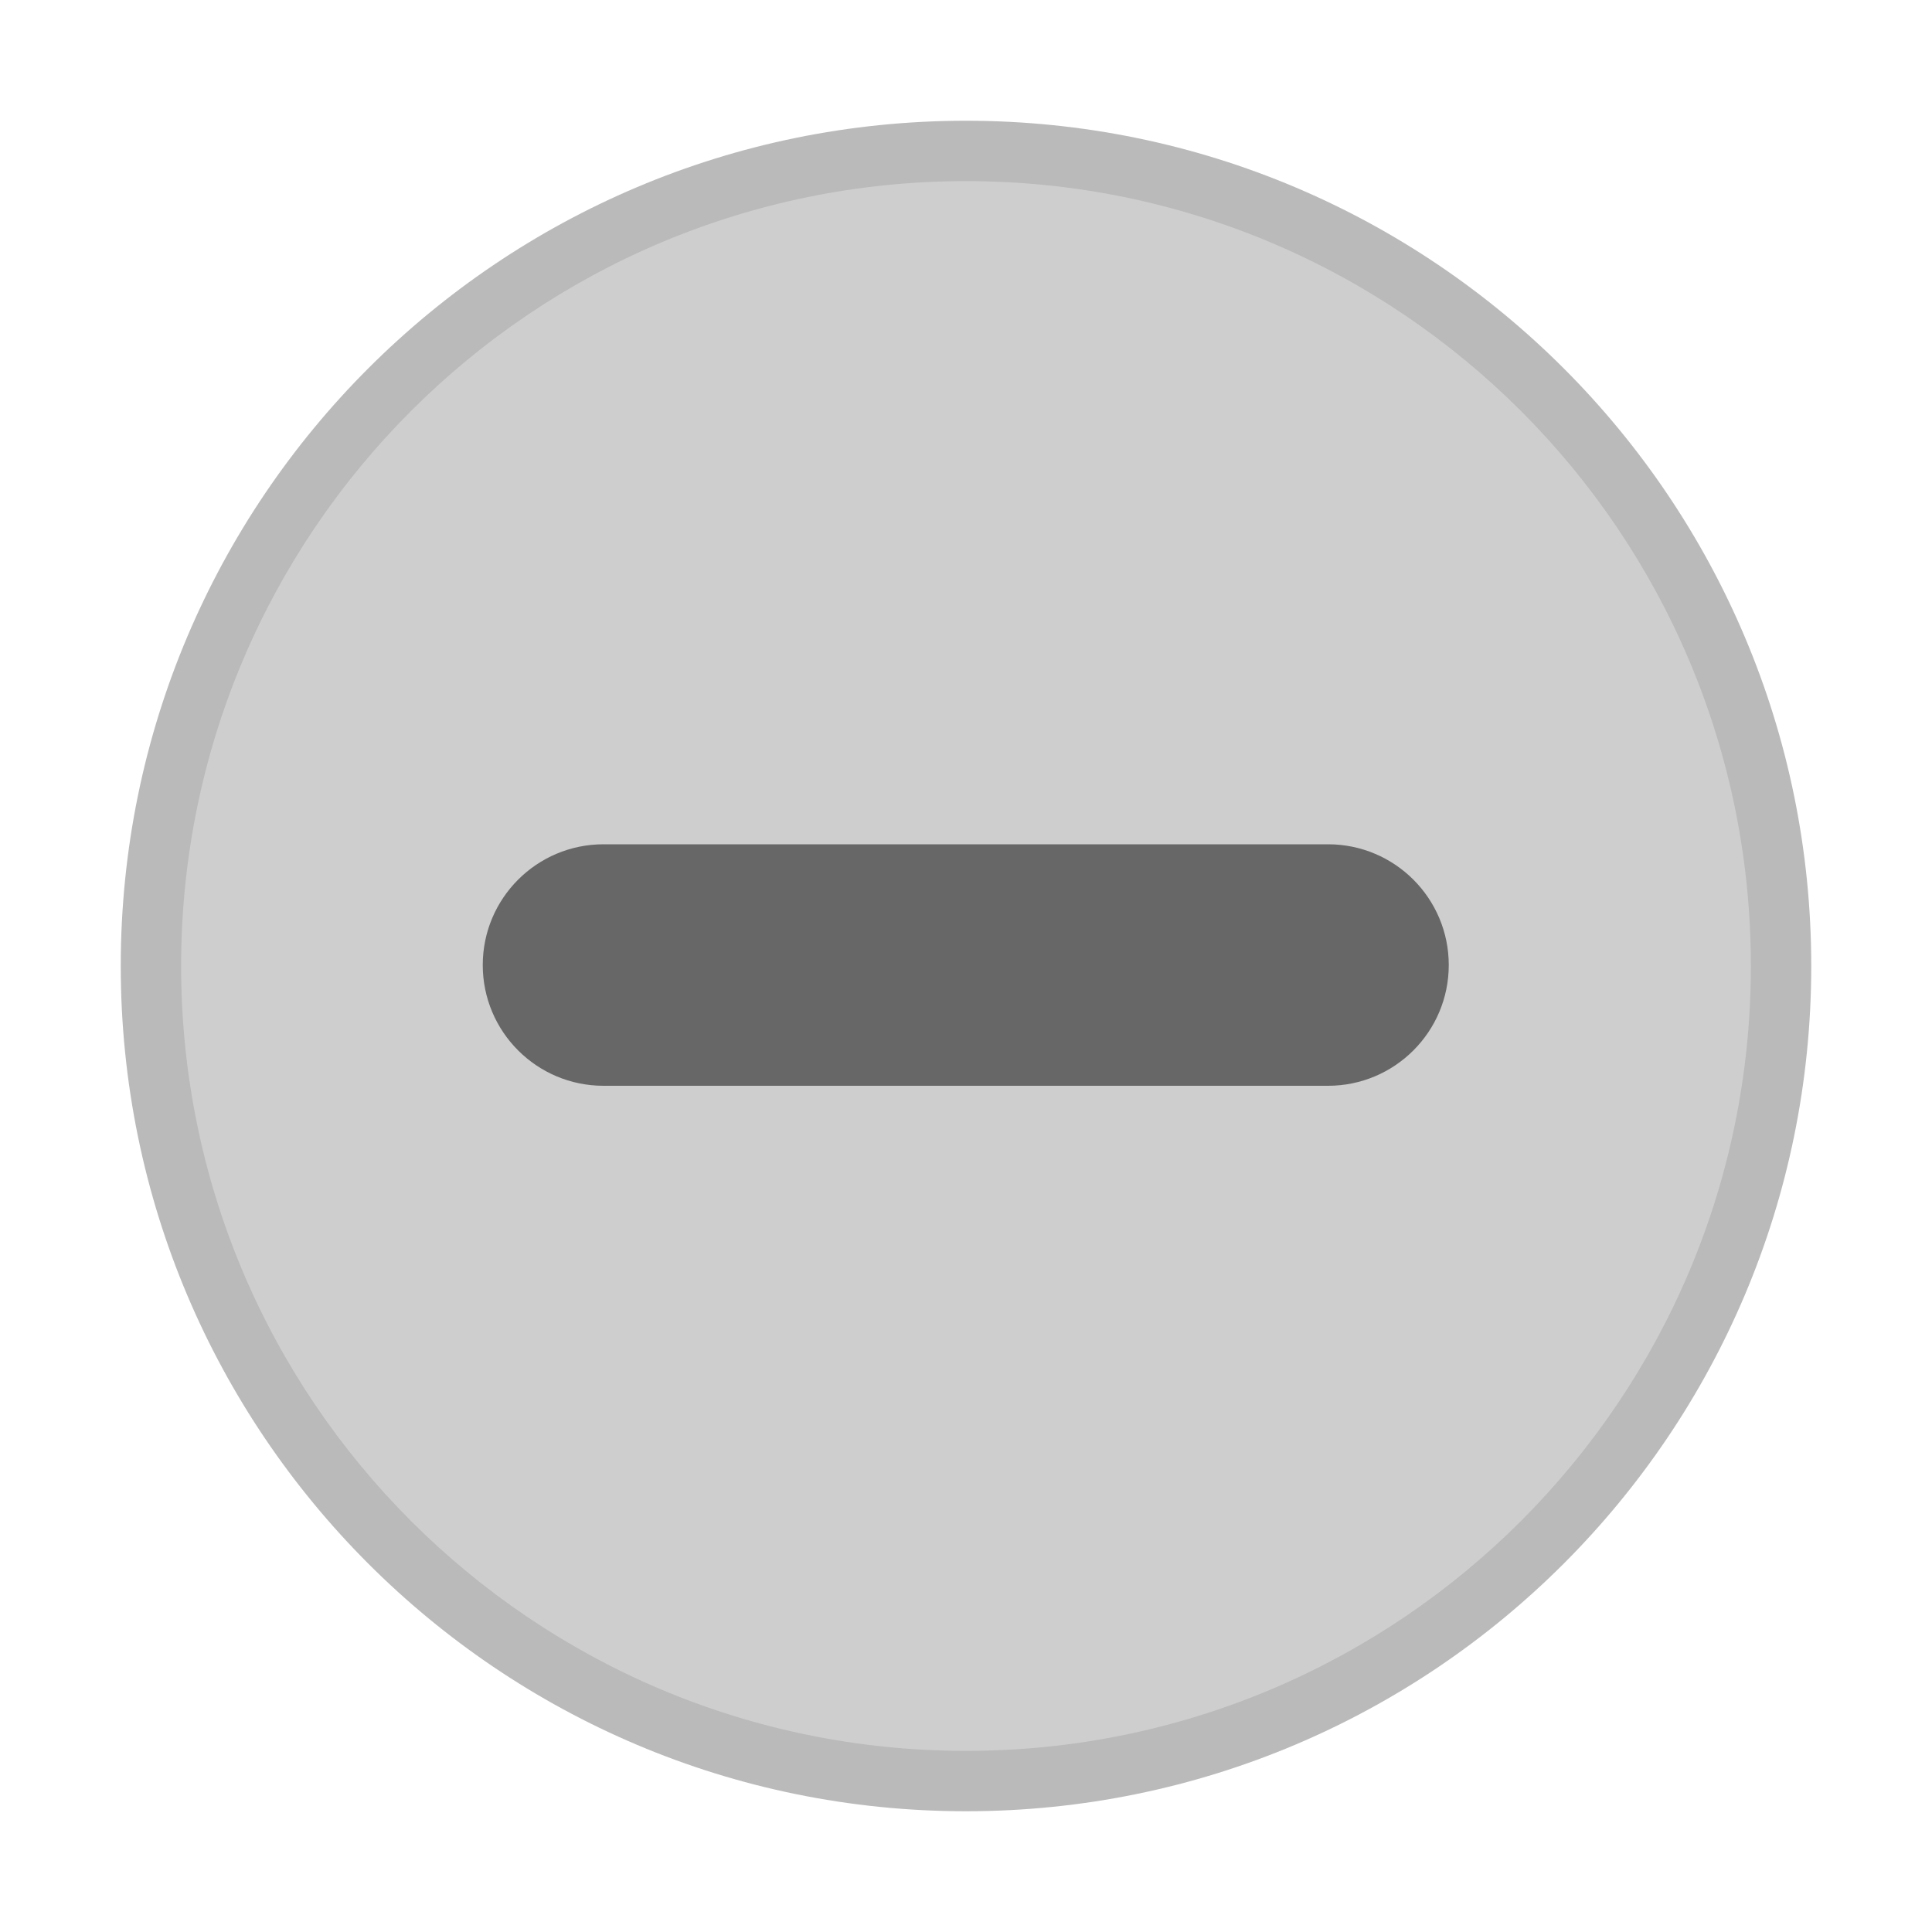
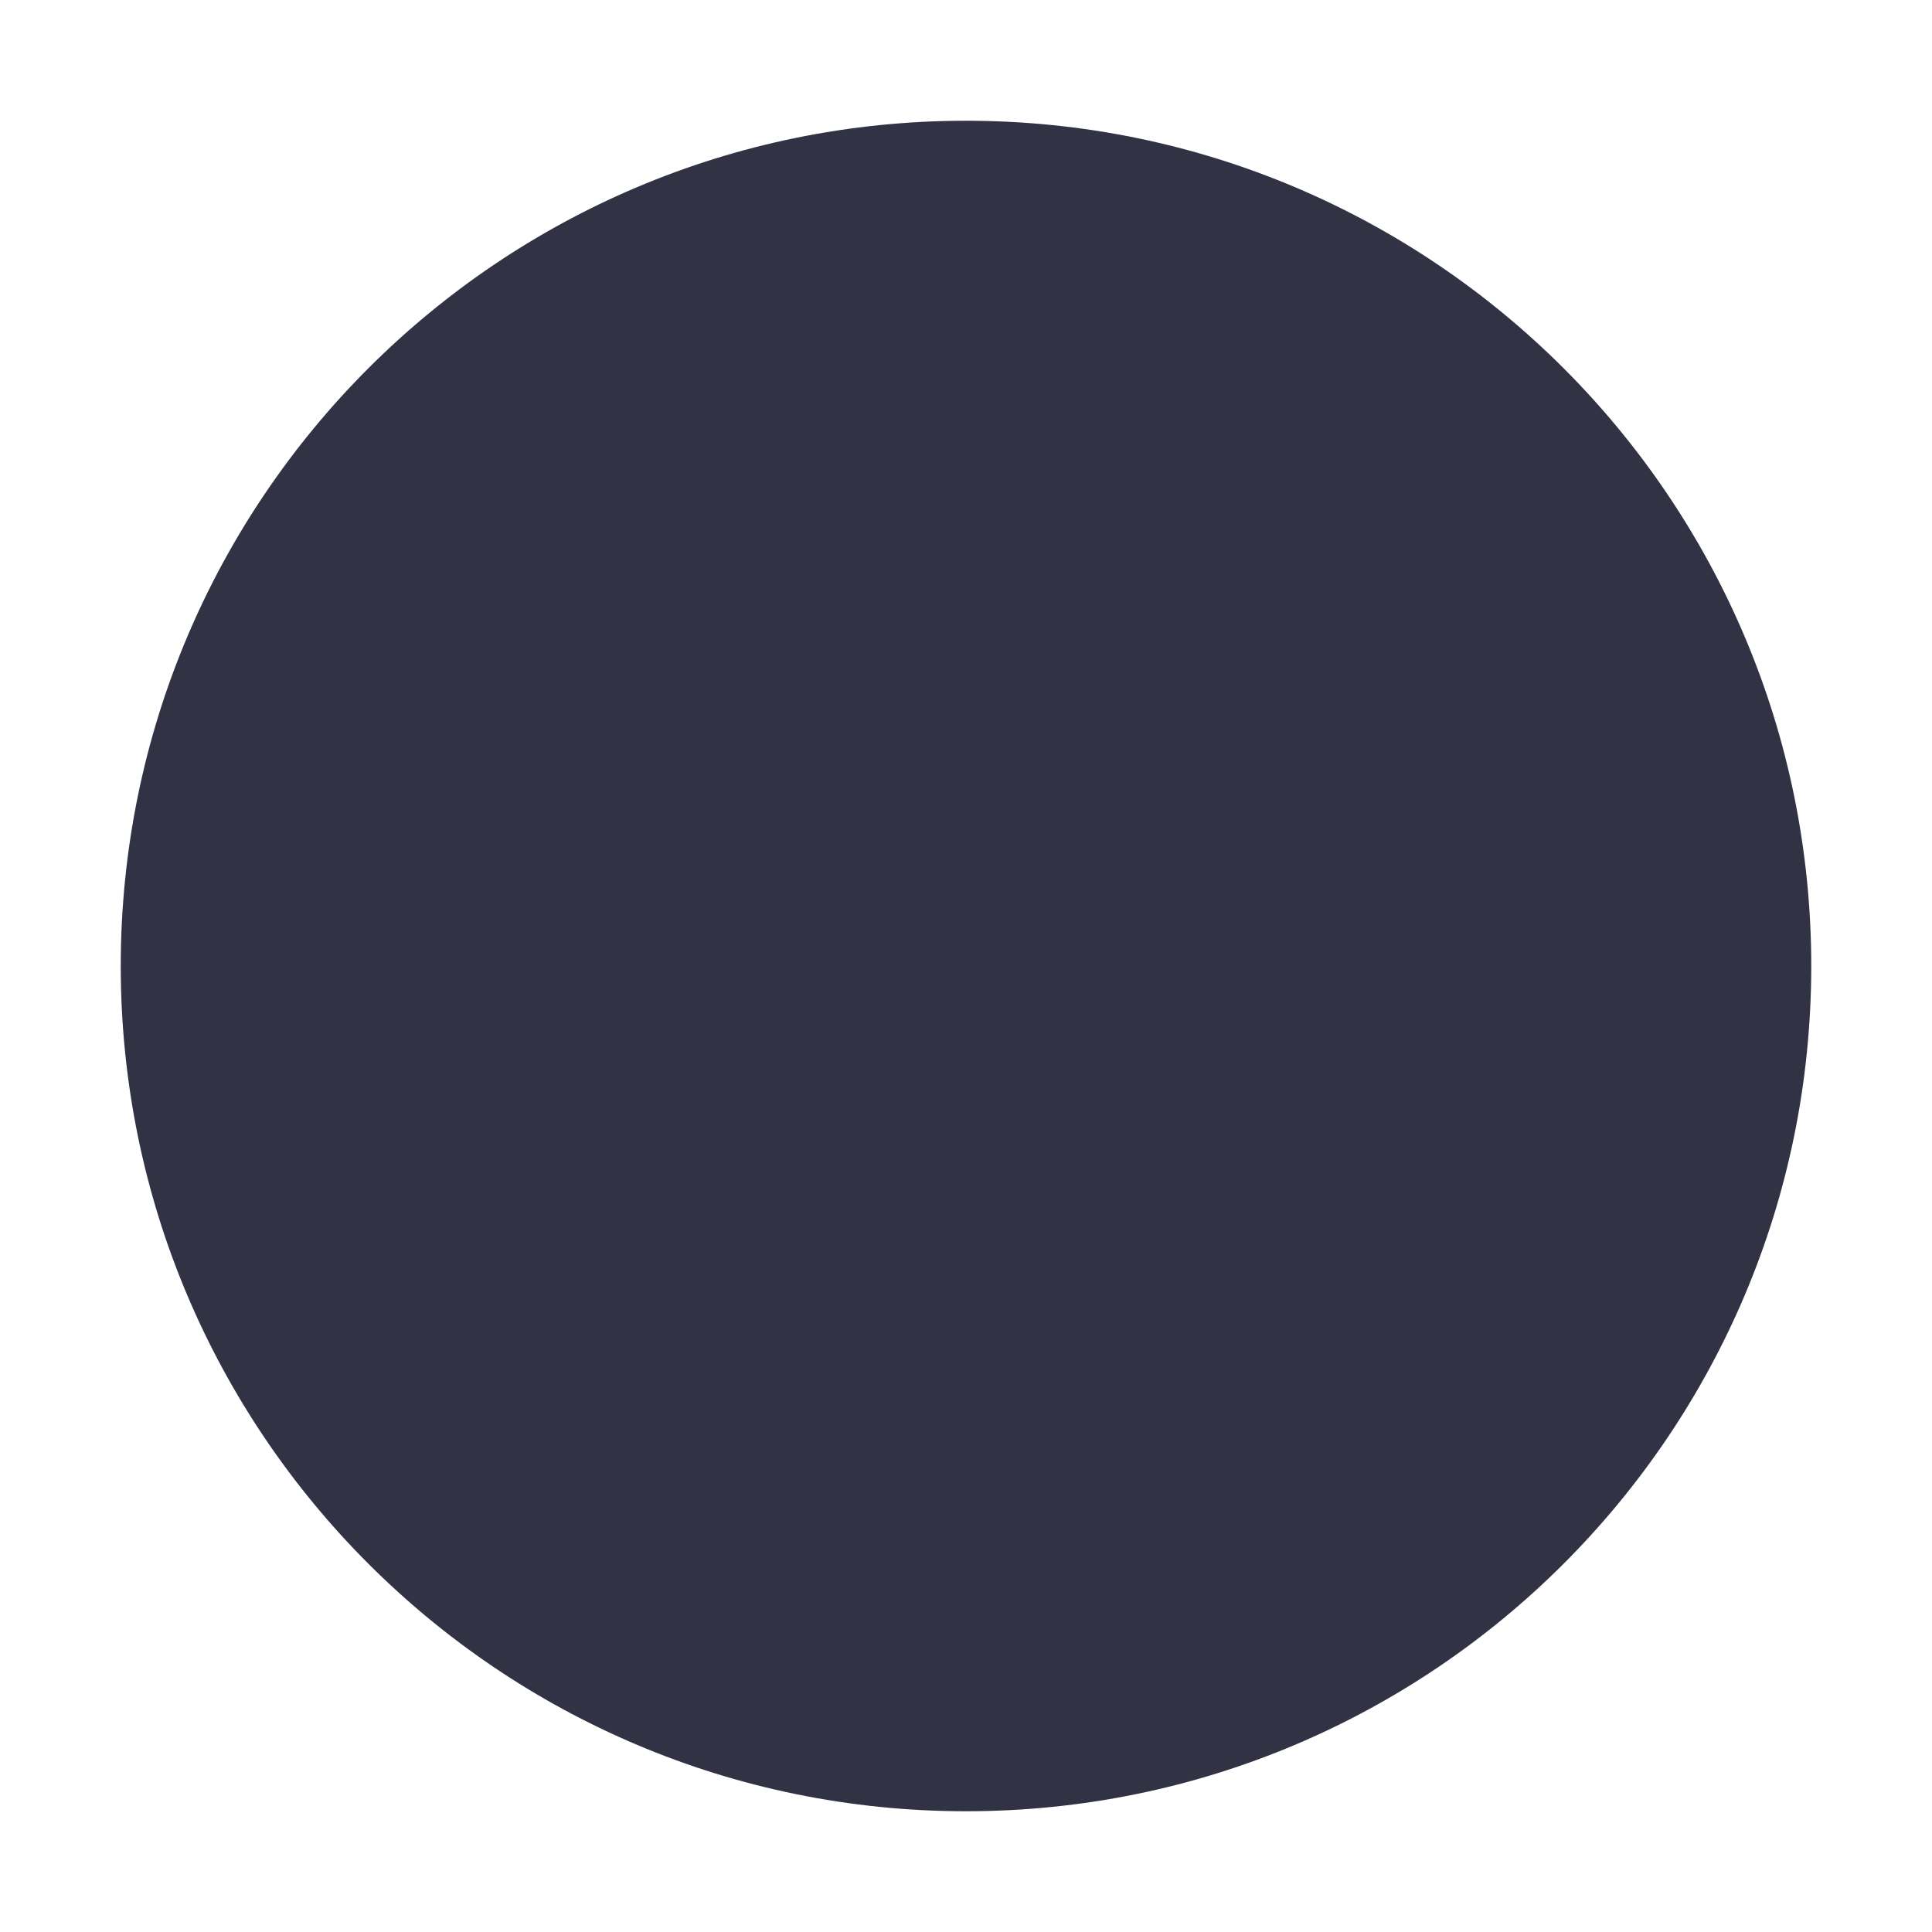
<svg xmlns="http://www.w3.org/2000/svg" width="16" height="16" version="1.1">
  <g id="titlebutton-minimize-backdrop" transform="translate(-253 268.64)">
    <rect x="253" y="-268.64" width="16" height="16" ry="1.6931e-5" opacity="0" stroke-width=".474" style="paint-order:markers stroke fill" />
    <g transform="translate(254,-267.64)" enable-background="new">
      <g transform="translate(-5,-1033.4)" fill-rule="evenodd">
-         <path d="m12 1047.4c3.866 0 7-3.134 7-7s-3.134-7-7-7c-3.866 0-7 3.134-7 7s3.134 7 7 7" fill="#bababa" />
-         <path d="m12 1046.9c3.59 0 6.5-2.91 6.5-6.5 0-3.59-2.91-6.5-6.5-6.5-3.59 0-6.5 2.91-6.5 6.5 0 3.59 2.91 6.5 6.5 6.5" fill="#cecece" />
+         <path d="m12 1047.4c3.866 0 7-3.134 7-7s-3.134-7-7-7c-3.866 0-7 3.134-7 7s3.134 7 7 7" fill="#313244" />
      </g>
    </g>
  </g>
-   <rect x="3.998" y="6.992" width="8" height="2" ry="1" opacity=".5" stroke-width="3.78" />
</svg>
